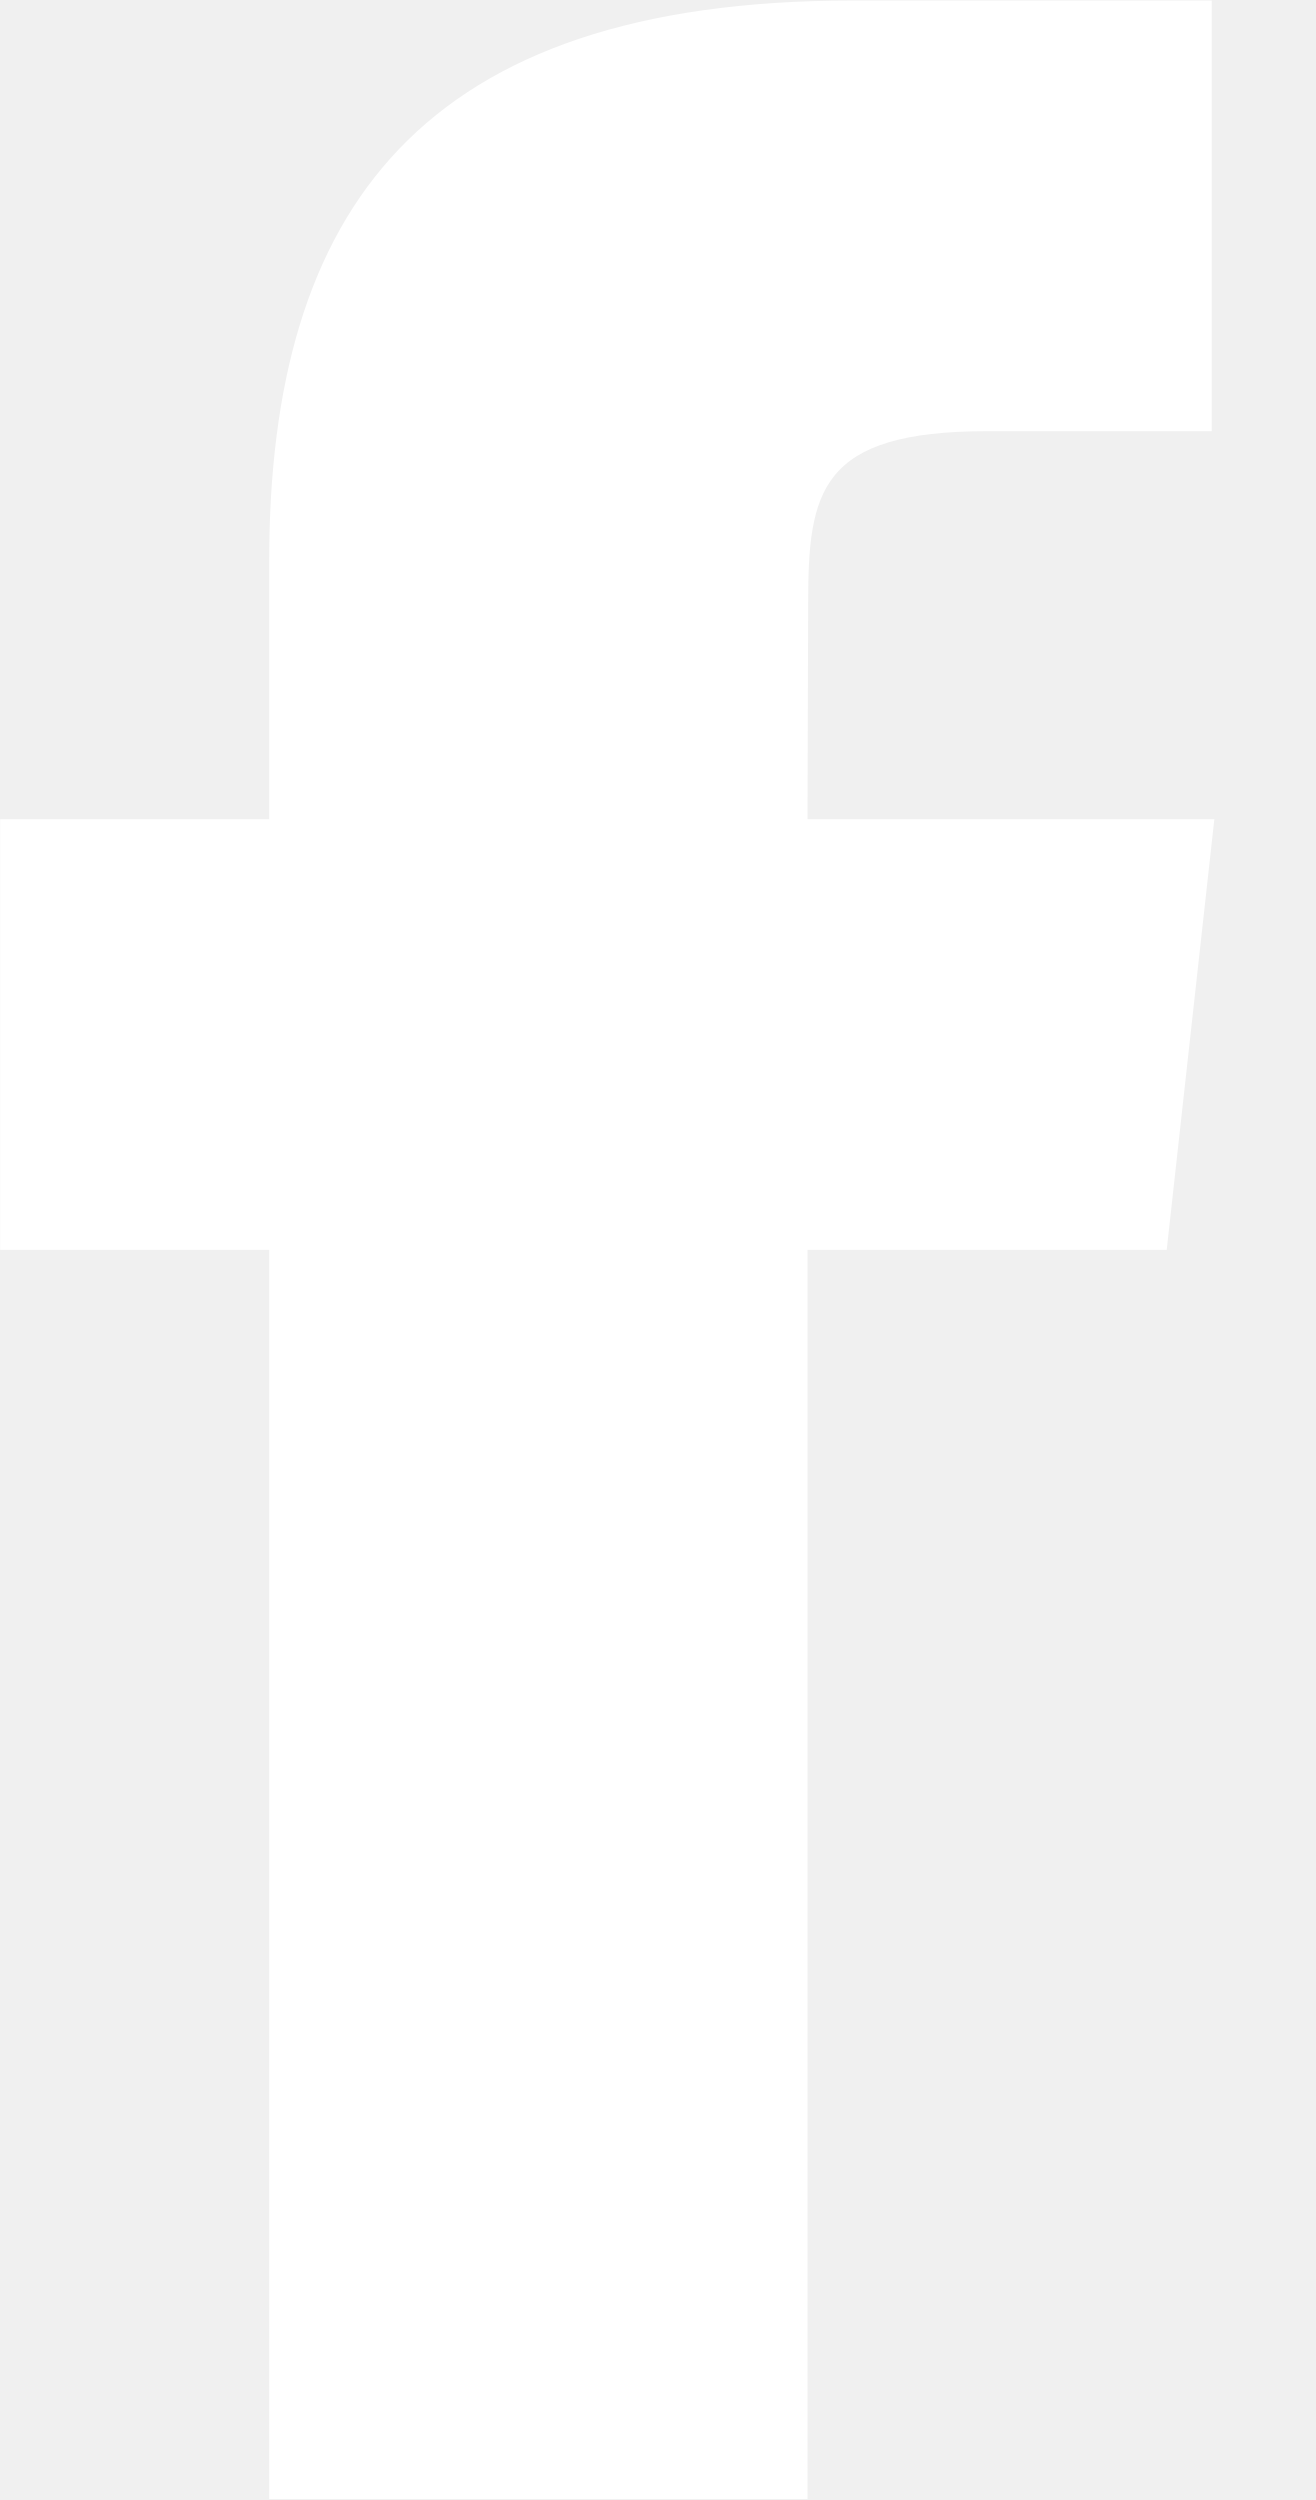
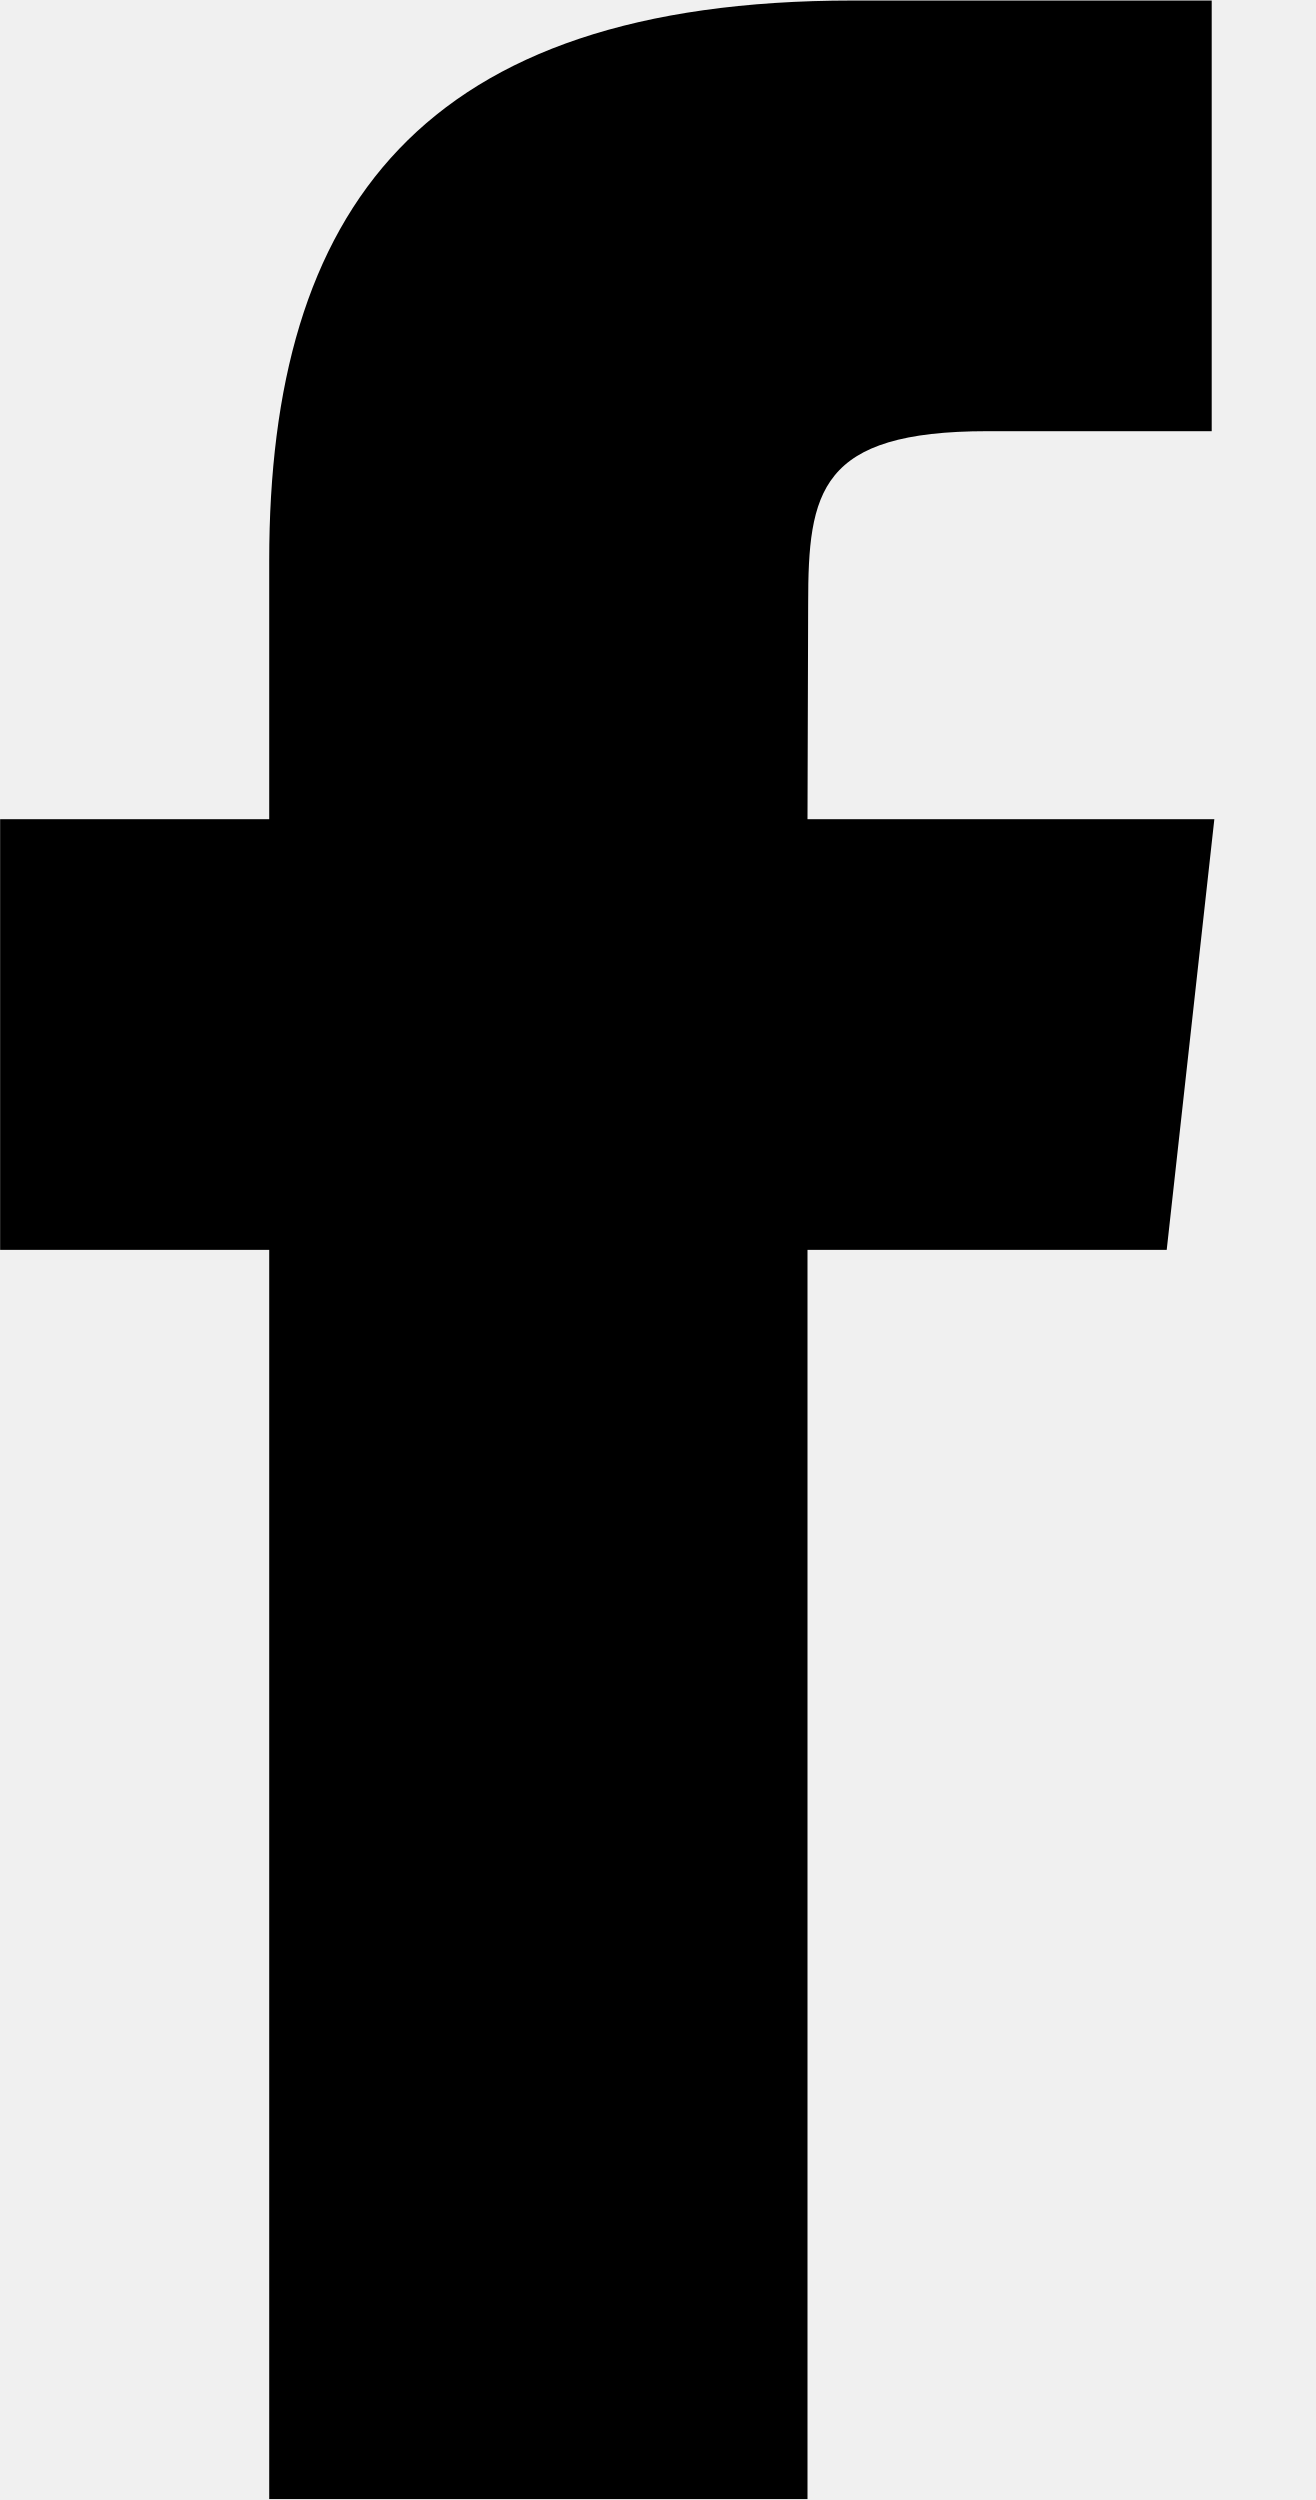
- <svg xmlns="http://www.w3.org/2000/svg" width="10" height="19" viewBox="0 0 10 19" fill="none">
-   <path fill-rule="evenodd" clip-rule="evenodd" d="M6.137 18.993H2.046V9.499H0.001V6.226H2.046V4.262C2.046 1.593 3.201 0.004 6.479 0.004H9.209V3.277H7.504C6.226 3.277 6.142 3.735 6.142 4.589L6.137 6.226H9.229L8.867 9.499H6.137V18.993Z" fill="white" />
+ <svg xmlns="http://www.w3.org/2000/svg" class="footer-media__icons" width="10" height="19" viewBox="0 0 10 19">
+   <path class="footer-media__icons_color" fill-rule="evenodd" clip-rule="evenodd" d="M6.137 18.993H2.046V9.499H0.001V6.226H2.046V4.262C2.046 1.593 3.201 0.004 6.479 0.004H9.209V3.277H7.504C6.226 3.277 6.142 3.735 6.142 4.589L6.137 6.226H9.229L8.867 9.499H6.137V18.993Z" />
</svg>
